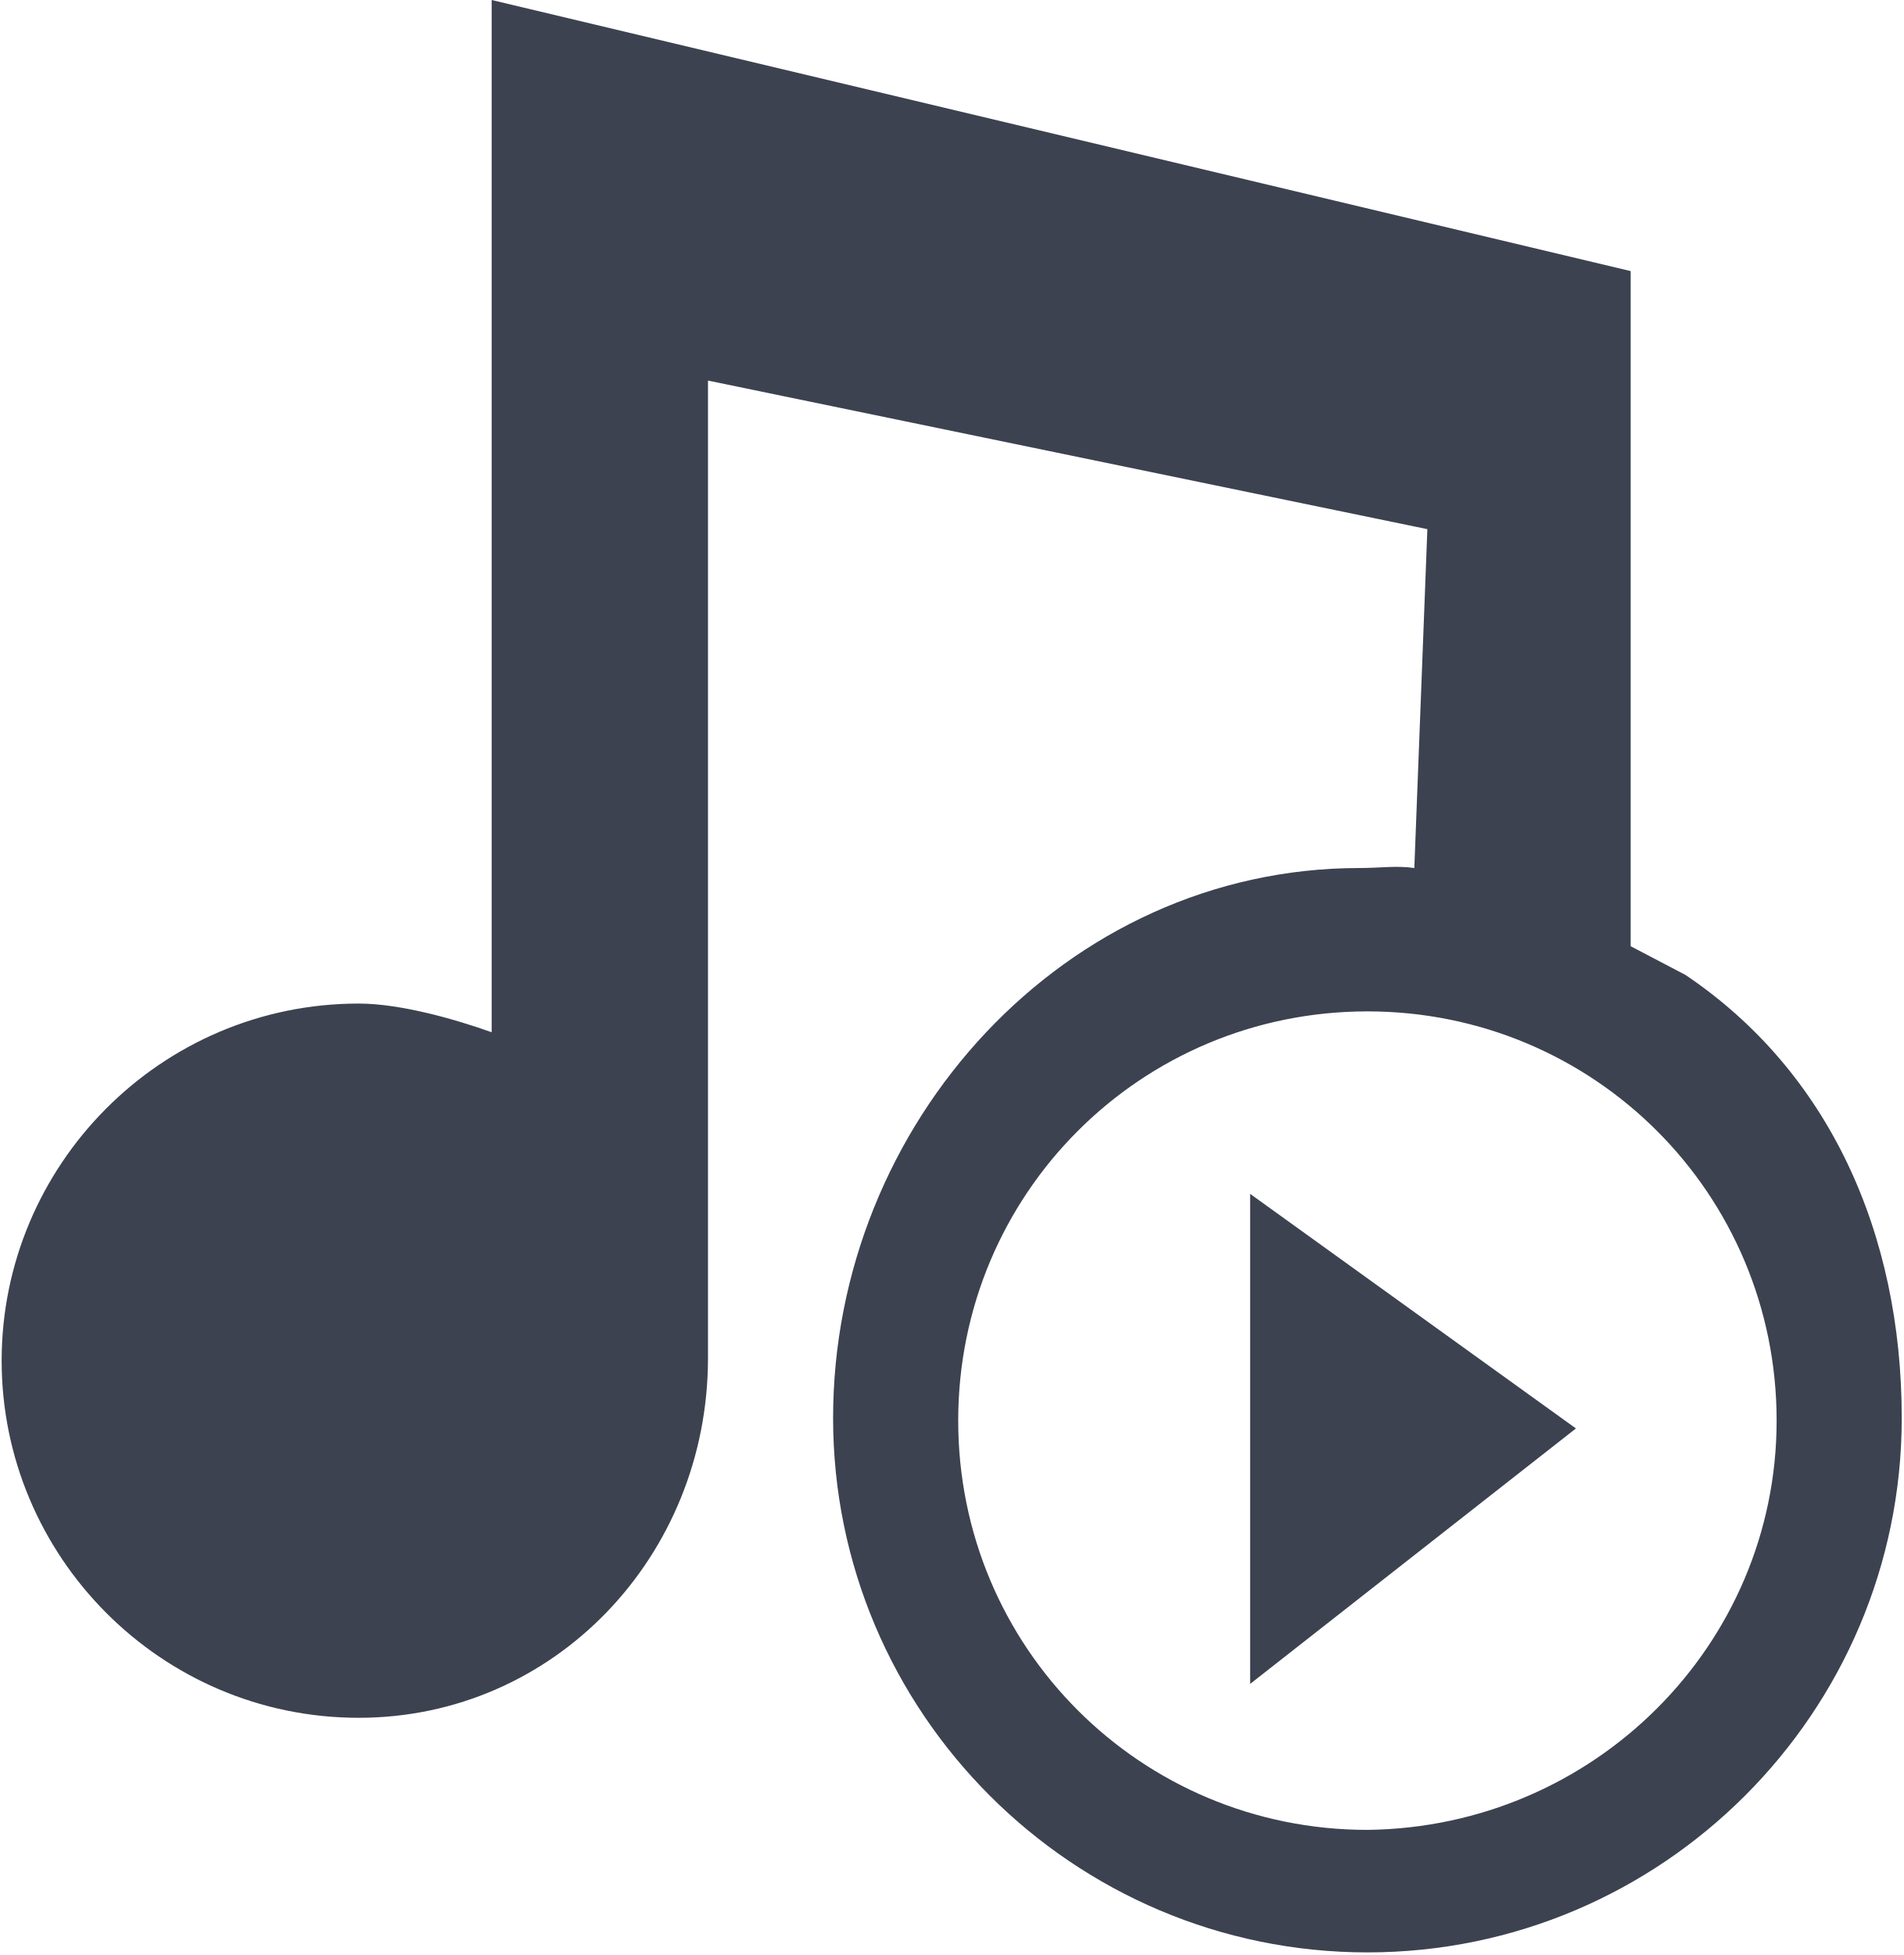
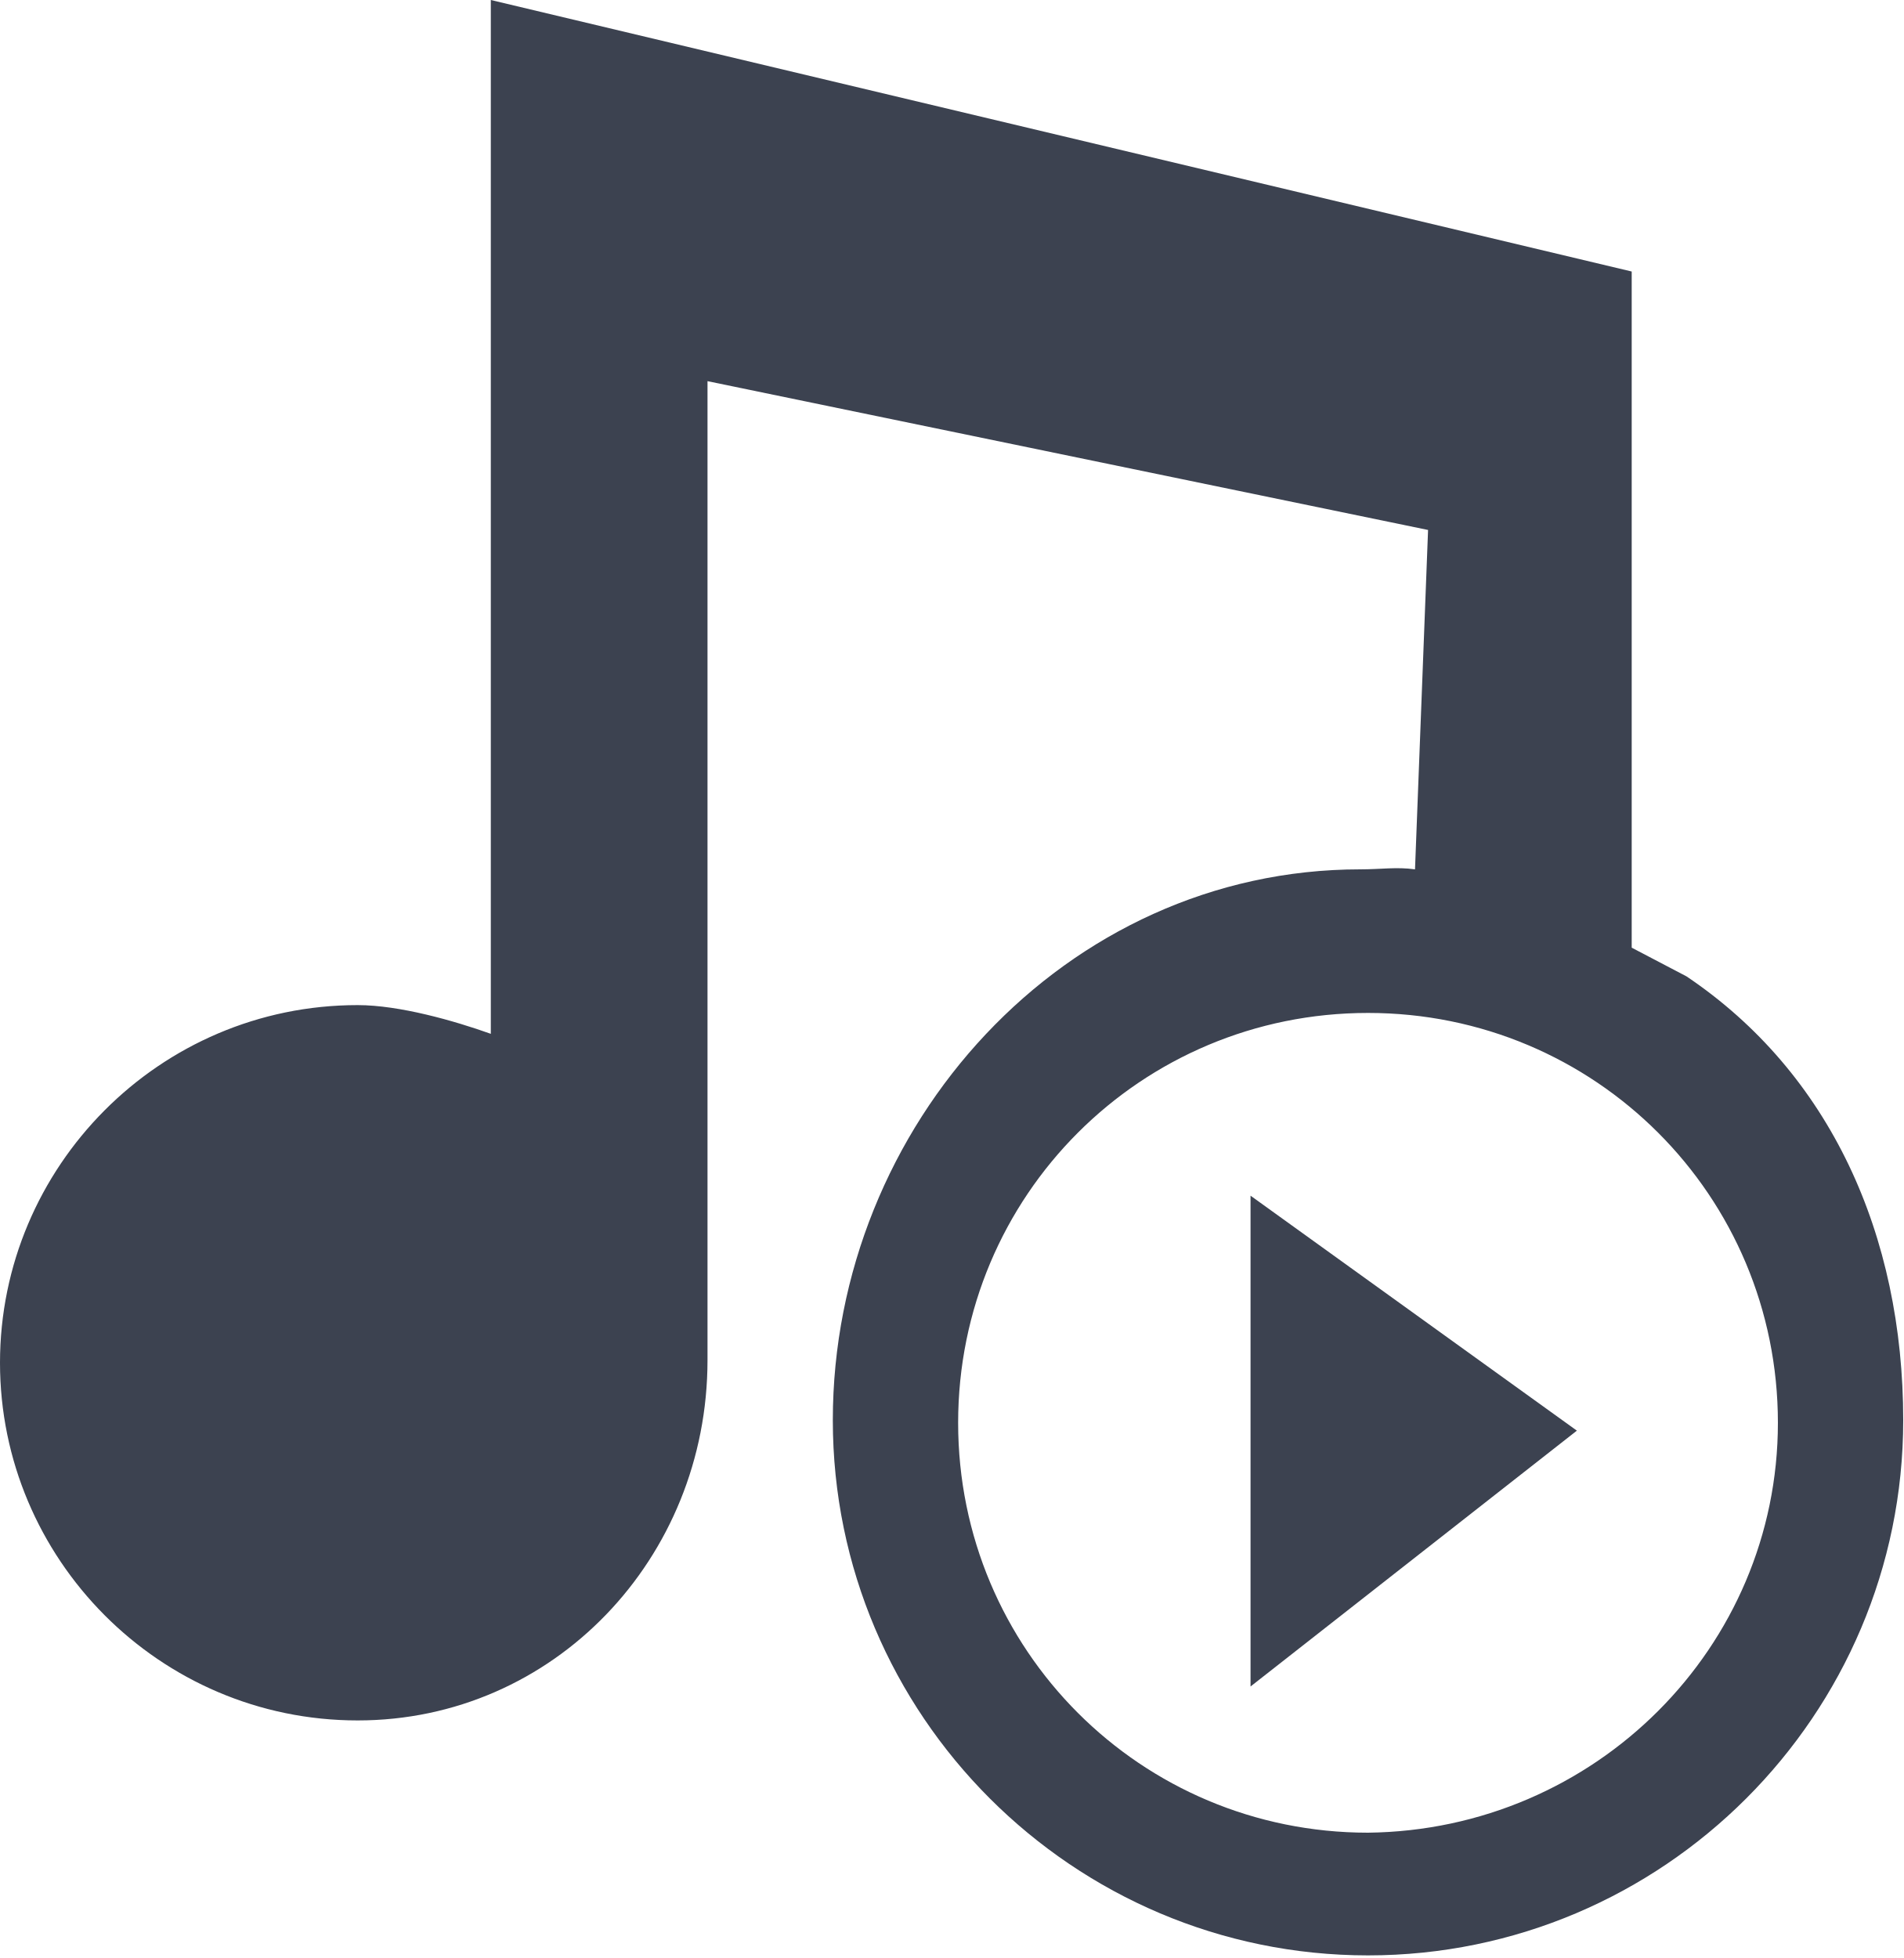
- <svg xmlns="http://www.w3.org/2000/svg" version="1.0" id="Ebene_1" x="0px" y="0px" viewBox="0 0 72.9 75" enable-background="new 0 0 72.9 75" xml:space="preserve" width="74px" height="76px">
-   <path fill="#3C4250" d="M62.5,36.3V10.4L18.8,0v39.6c-1.4-0.5-3.5-1.1-5.1-1.1C6.1,38.5,0,44.7,0,52.2c0,7.5,6.1,13.7,13.7,13.7  c7.5,0,13.4-6.2,13.4-13.8V14.6l27.6,5.7l-0.5,13c-0.7-0.1-1.3,0-2.1,0c-11.3,0-20.2,9.8-20.2,21.1c0,11.3,9.2,20.5,20.5,20.5  c11.3,0,20.5-9.2,20.5-20.5c0-7.1-2.8-13.3-8.3-17L62.5,36.3z M52.4,70.2c-8.7,0-15.7-7-15.7-15.7c0-8.7,7-15.7,15.7-15.7  c8.7,0,15.7,7,15.7,15.7C68.1,63.1,61.1,70.1,52.4,70.2L52.4,70.2z" />
-   <path fill="#3C4250" d="M47.9,64.6l12.5-9.8l-12.5-9V64.6z" />
+ <svg xmlns="http://www.w3.org/2000/svg" version="1.0" id="Ebene_1" x="0px" y="0px" width="72.9px" height="75px" viewBox="-463 463 72.9 75" enable-background="new -463 463 72.9 75" xml:space="preserve">
+   <path fill="#3C4250" d="M-400.5,499.3v-25.9l-43.7-10.4v39.6c-1.4-0.5-3.5-1.1-5.1-1.1c-7.6,0-13.7,6.2-13.7,13.7  s6.1,13.7,13.7,13.7c7.5,0,13.4-6.2,13.4-13.8v-37.5l27.6,5.7l-0.5,13c-0.7-0.1-1.3,0-2.1,0c-11.3,0-20.2,9.8-20.2,21.1  c0,11.3,9.2,20.5,20.5,20.5c11.3,0,20.5-9.2,20.5-20.5c0-7.1-2.8-13.3-8.3-17L-400.5,499.3z M-410.6,533.2c-8.7,0-15.7-7-15.7-15.7  s7-15.7,15.7-15.7c8.7,0,15.7,7,15.7,15.7C-394.9,526.1-401.9,533.1-410.6,533.2L-410.6,533.2z" />
+   <path fill="#3C4250" d="M-415.1,527.6l12.5-9.8l-12.5-9V527.6z" />
</svg>
